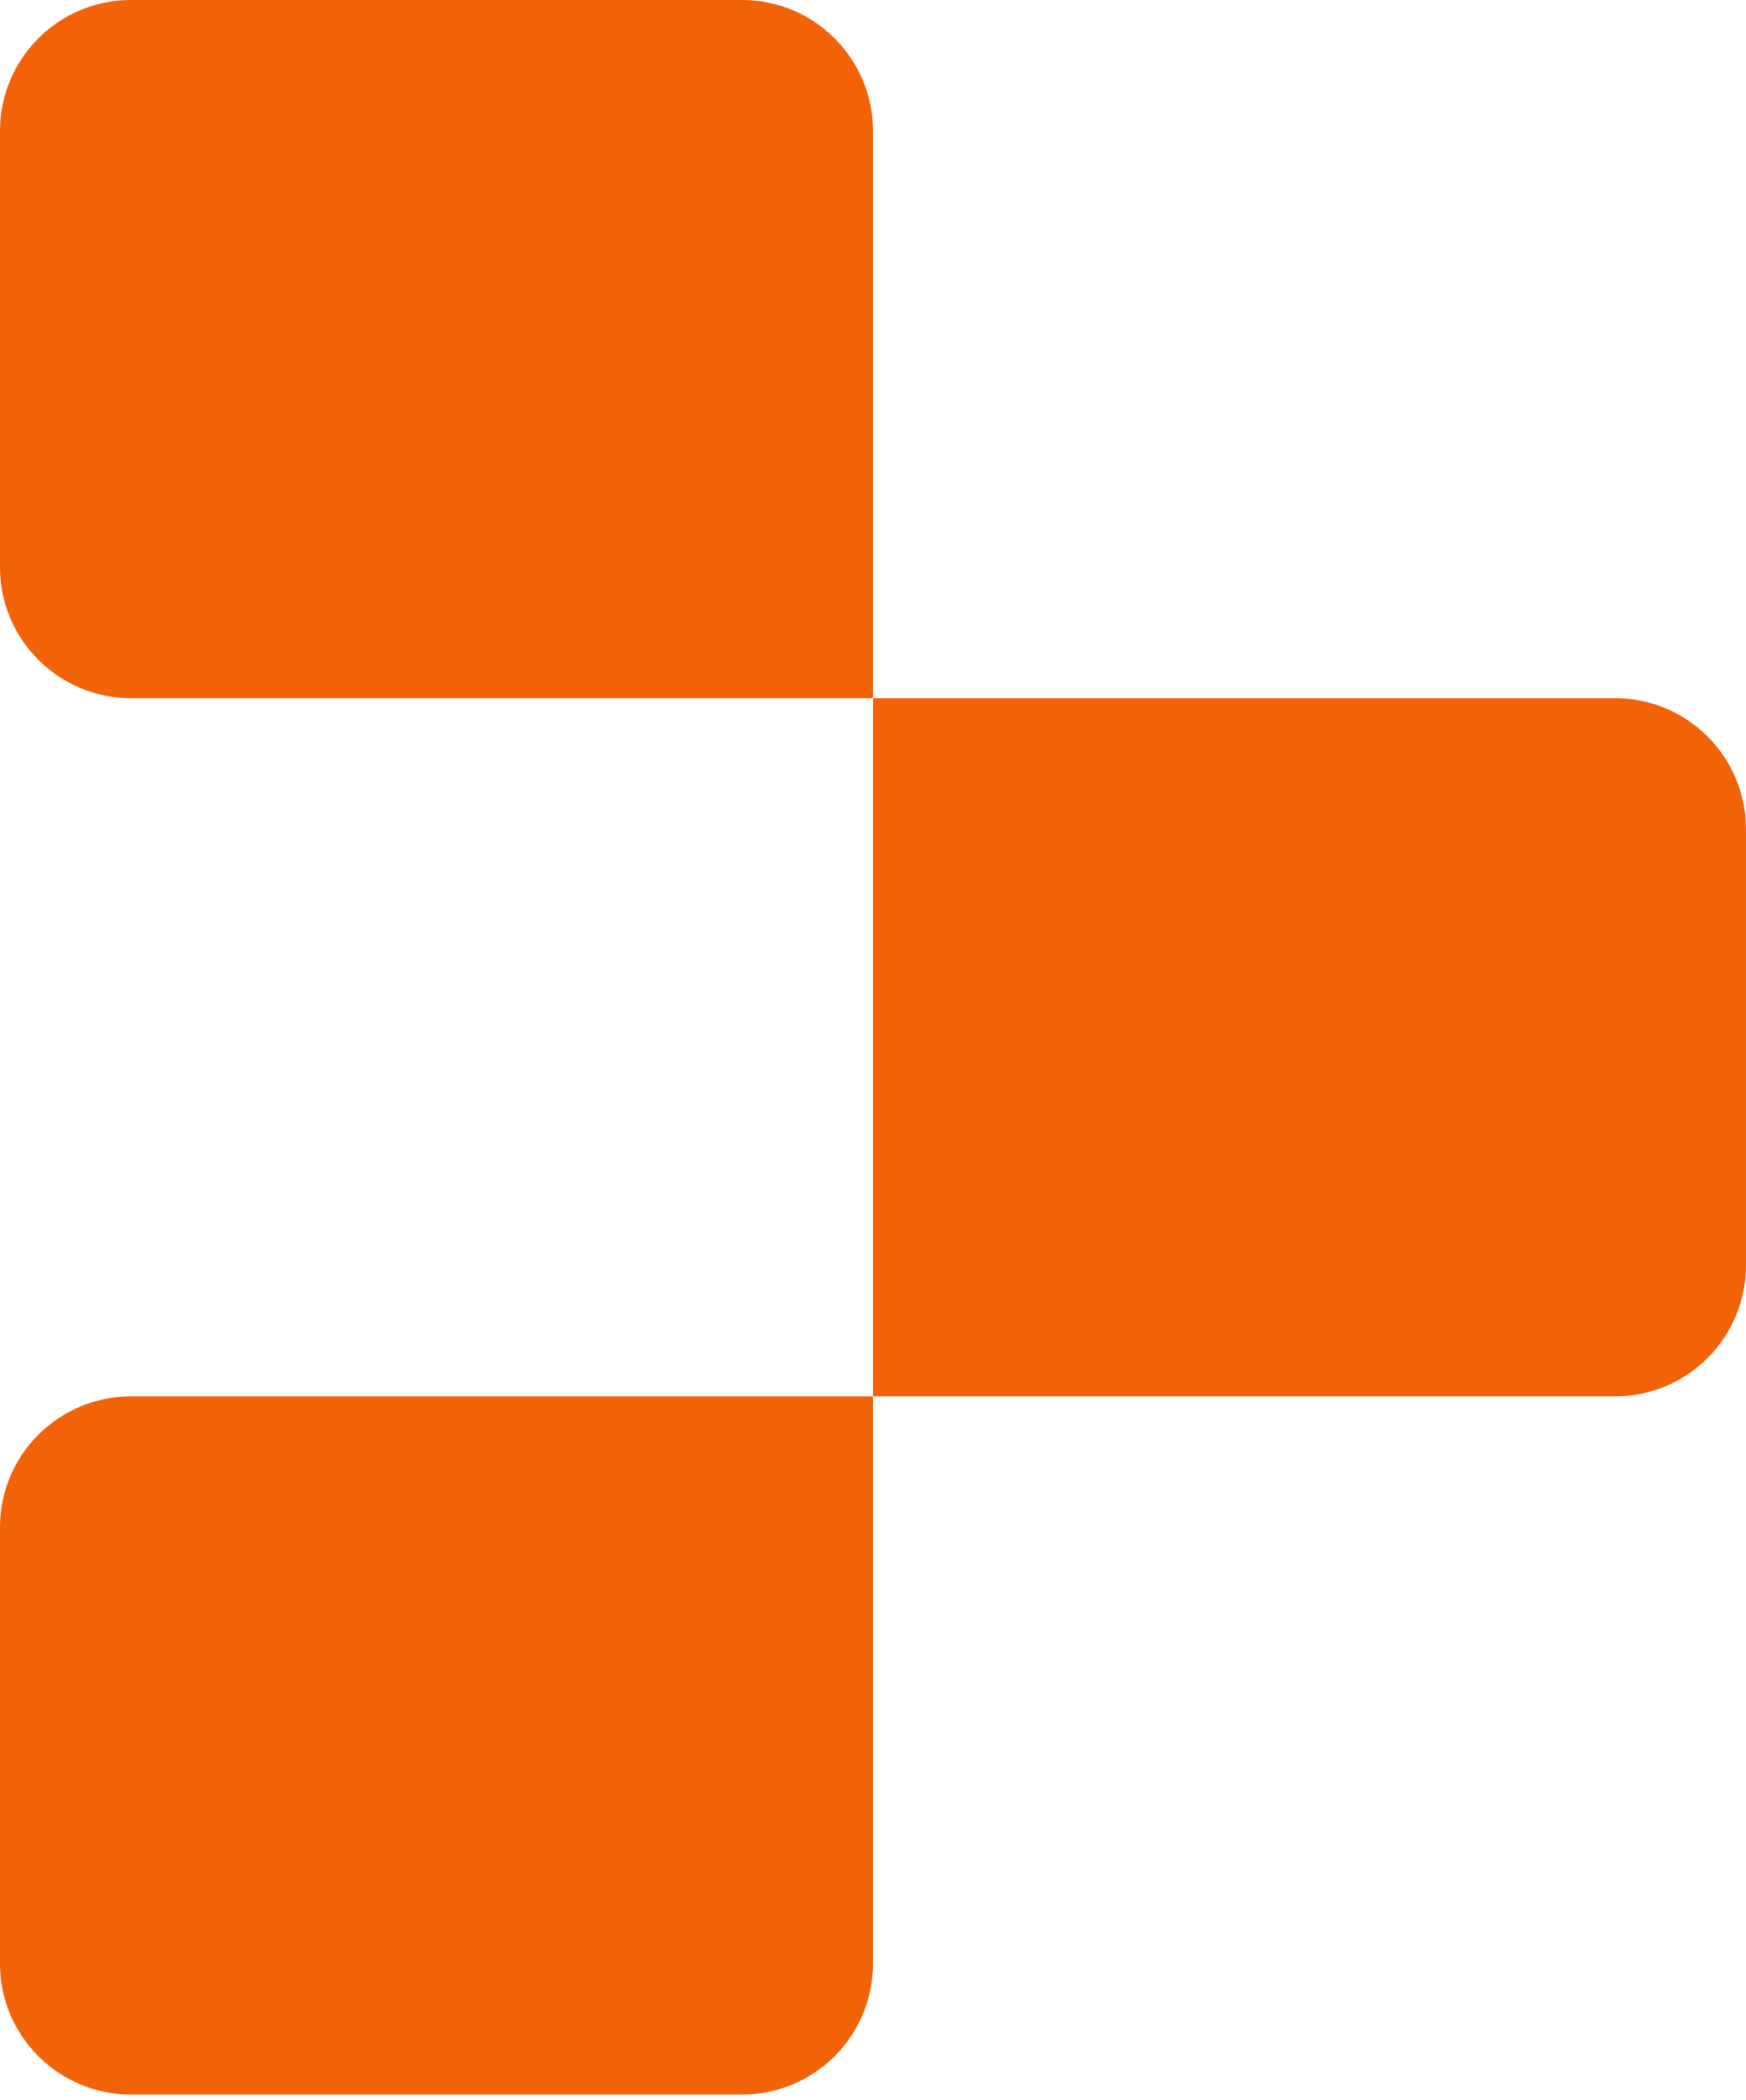
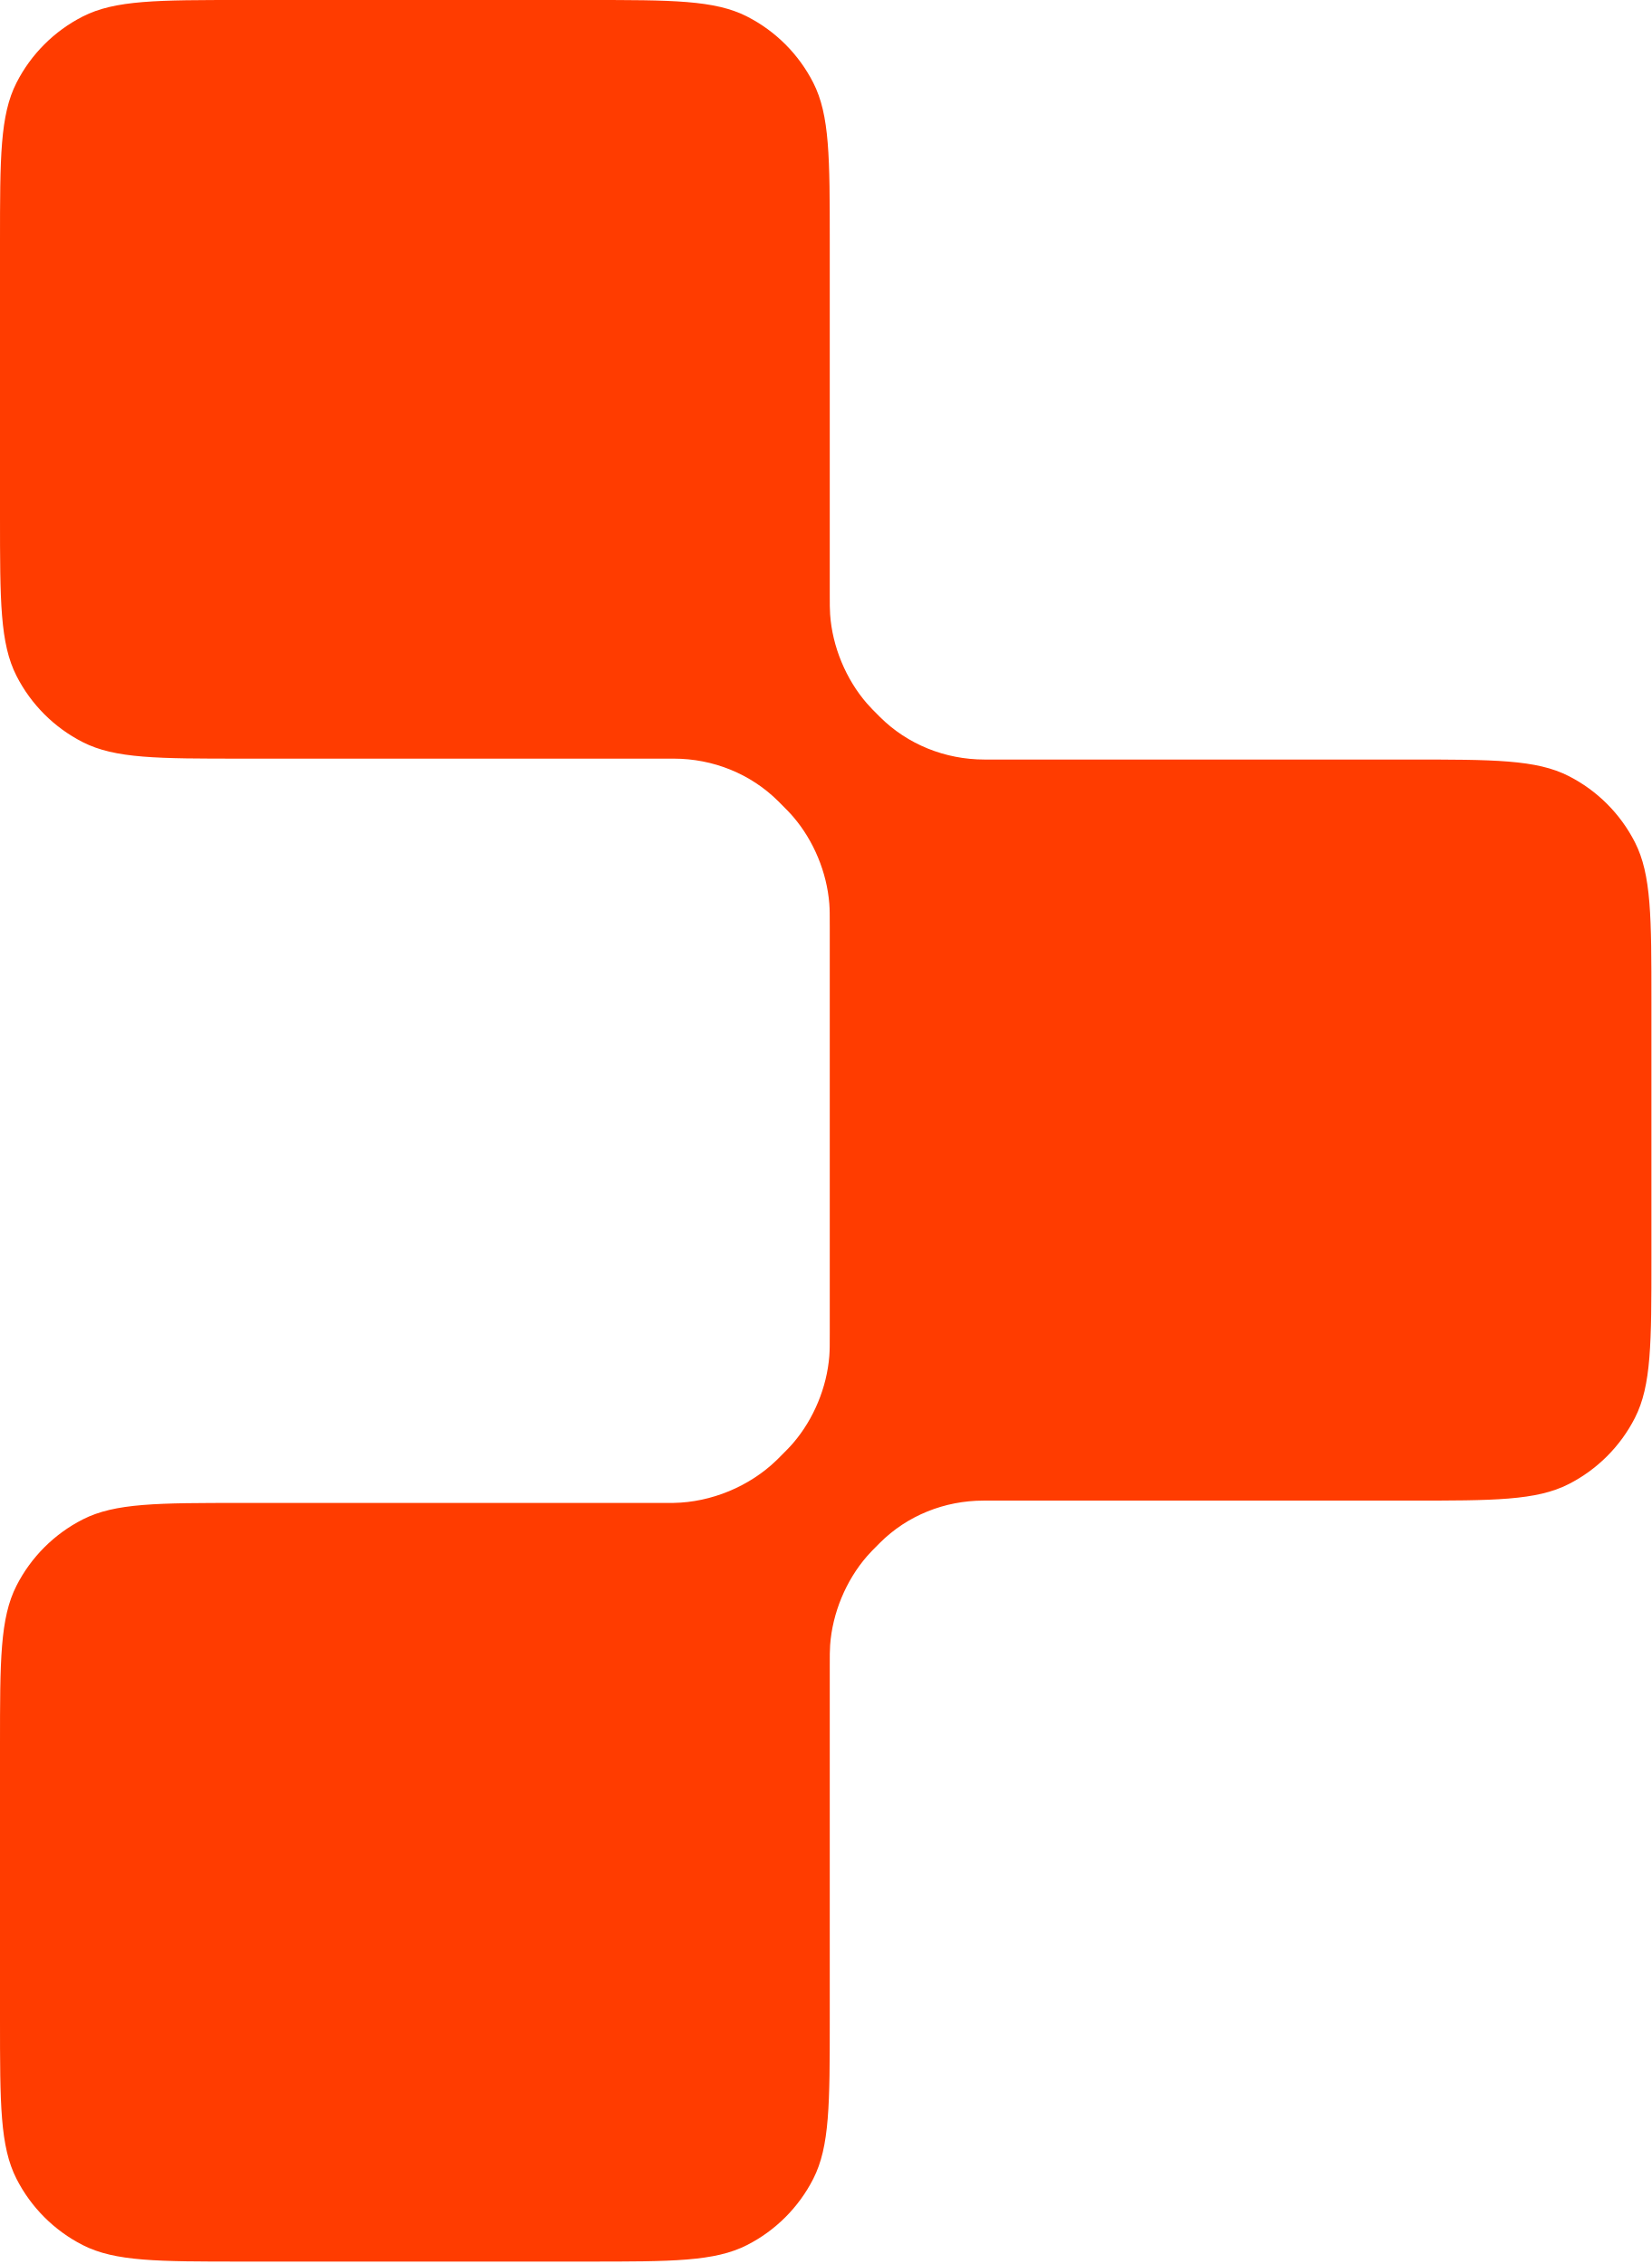
- <svg xmlns="http://www.w3.org/2000/svg" width="256px" height="308px" viewBox="0 0 256 308" version="1.1" preserveAspectRatio="xMidYMid">
+ <svg xmlns="http://www.w3.org/2000/svg" width="256px" height="351px" viewBox="0 0 256 351" version="1.1" preserveAspectRatio="xMidYMid">
  <g>
-     <path d="M0,19.2 C0,8.596 8.596,-2.13162821e-14 19.2,-2.13162821e-14 L108.8,-2.13162821e-14 C119.404,-2.13162821e-14 128,8.596 128,19.2 L128,102.4 L19.2,102.4 C8.596,102.4 0,93.804 0,83.2 L0,19.2 Z M128,102.4 L236.8,102.4 C247.404,102.4 256,110.996 256,121.6 L256,185.6 C256,196.204 247.404,204.8 236.8,204.8 L128,204.8 L128,102.4 Z M0,224 C0,213.396 8.596,204.8 19.2,204.8 L128,204.8 L128,288 C128,298.604 119.404,307.2 108.8,307.2 L19.2,307.2 C8.596,307.2 0,298.604 0,288 L0,224 Z" fill="#F26207" />
+     <path d="M128.628,92.074 C128.628,93.663 128.628,94.458 128.684,95.264 C129.026,100.234 131.133,105.319 134.405,109.076 C134.936,109.685 135.418,110.167 136.382,111.131 C140.677,115.426 146.54,117.755 152.613,117.755 L218.422,117.755 C231.576,117.755 238.153,117.755 243.177,120.316 C247.596,122.566 251.189,126.159 253.441,130.579 C256,135.603 256,142.179 256,155.333 L256,195.07 C256,208.223 256,214.8 253.441,219.823 C251.189,224.242 247.596,227.835 243.177,230.087 C238.153,232.647 231.576,232.647 218.422,232.647 L152.456,232.647 C146.447,232.647 140.643,234.952 136.394,239.201 C135.42,240.175 134.933,240.661 134.4,241.274 C131.133,245.028 129.029,250.107 128.684,255.073 C128.628,255.882 128.628,256.677 128.628,258.266 L128.628,313.046 C128.628,326.2 128.628,332.776 126.069,337.8 C123.817,342.219 120.224,345.812 115.805,348.064 C110.781,350.623 104.205,350.623 91.052,350.623 L37.577,350.623 C24.424,350.623 17.847,350.623 12.823,348.064 C8.404,345.812 4.811,342.219 2.56,337.8 C0,332.776 0,326.2 0,313.046 L0,270.585 C0,257.432 0,250.855 2.56,245.831 C4.811,241.412 8.404,237.819 12.823,235.567 C17.847,233.008 24.424,233.008 37.577,233.008 L103.727,233.008 C104.059,233.008 104.225,233.008 104.416,233.004 C110.252,232.91 116.175,230.457 120.369,226.396 C120.506,226.264 120.567,226.203 120.689,226.081 C121.827,224.943 122.396,224.375 122.99,223.681 C126.145,219.991 128.181,215.077 128.558,210.236 C128.628,209.327 128.628,208.422 128.628,206.615 L128.628,143.726 C128.628,141.918 128.628,141.014 128.557,140.099 C128.179,135.265 126.146,130.356 122.994,126.67 C122.398,125.972 121.825,125.399 120.677,124.252 C116.38,119.954 110.516,117.616 104.438,117.616 L37.577,117.616 C24.424,117.616 17.847,117.616 12.823,115.056 C8.404,112.804 4.811,109.211 2.56,104.792 C0,99.768 0,93.192 0,80.038 L0,37.577 C0,24.424 0,17.847 2.56,12.823 C4.811,8.404 8.404,4.811 12.823,2.56 C17.847,2.84217094e-14 24.424,2.84217094e-14 37.577,2.84217094e-14 L91.052,2.84217094e-14 C104.205,2.84217094e-14 110.781,2.84217094e-14 115.805,2.56 C120.224,4.811 123.817,8.404 126.069,12.823 C128.628,17.847 128.628,24.424 128.628,37.577 L128.628,92.074 Z" fill="#FF3C00" />
  </g>
</svg>
